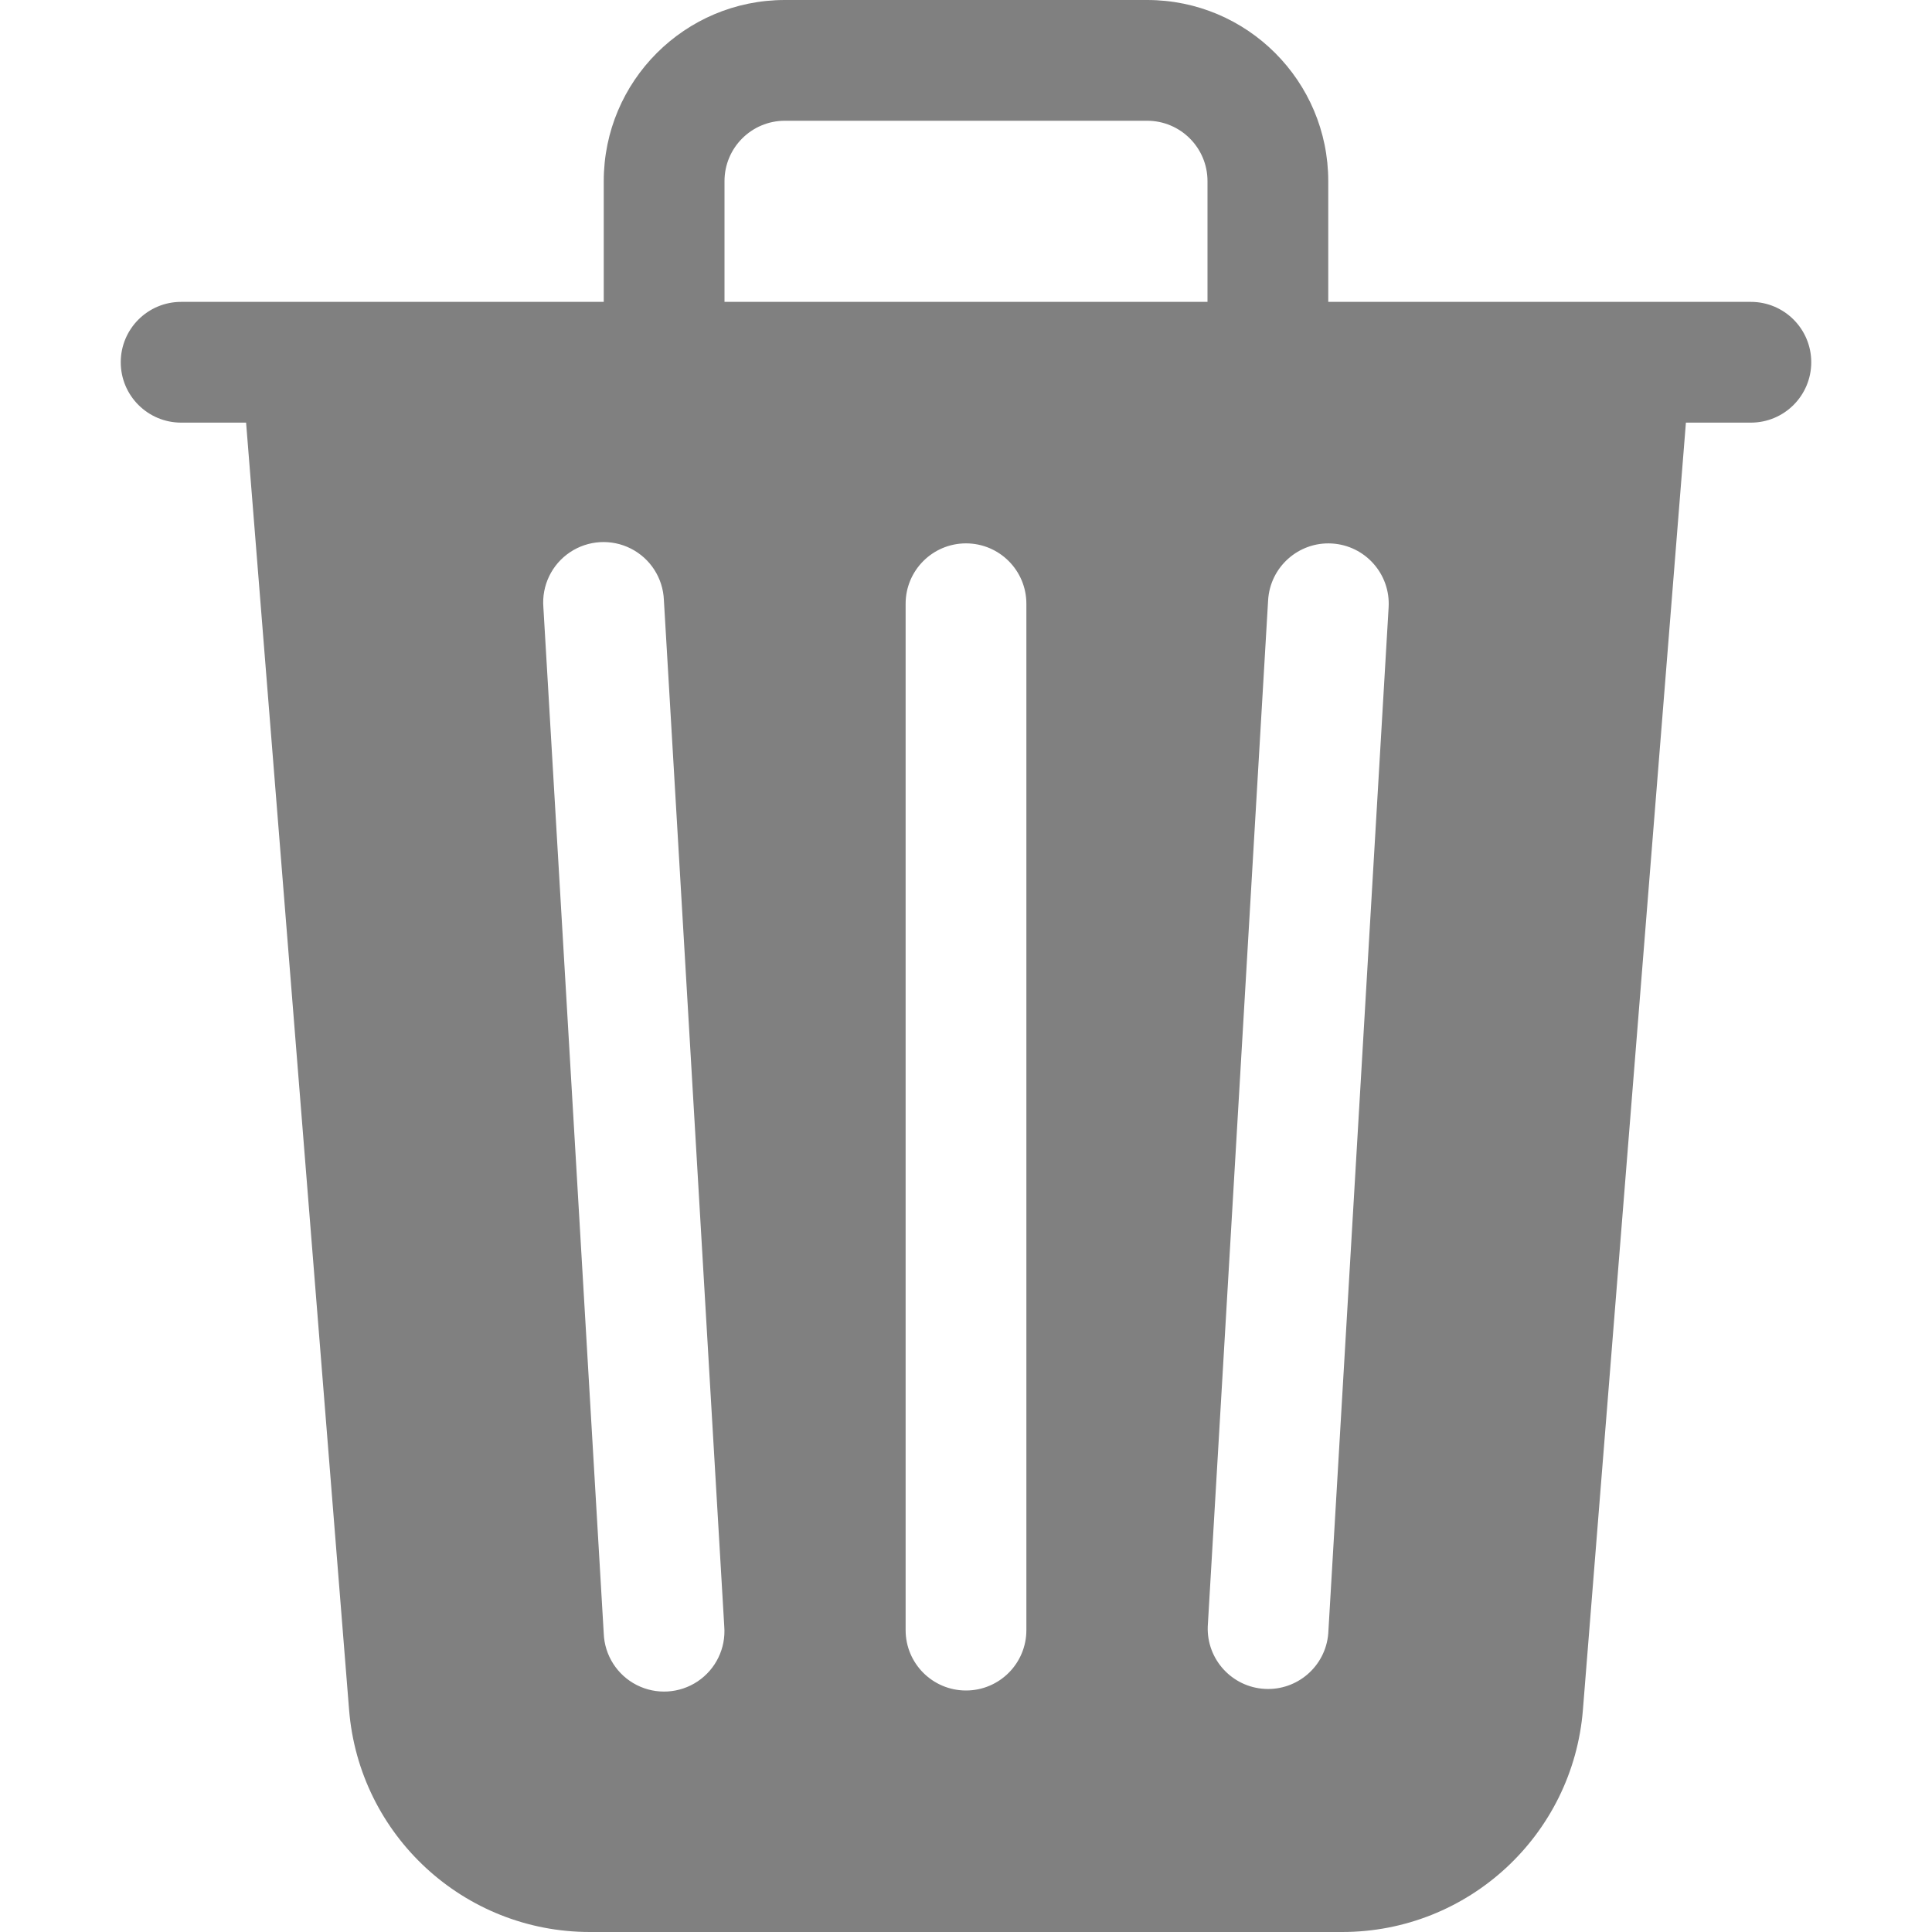
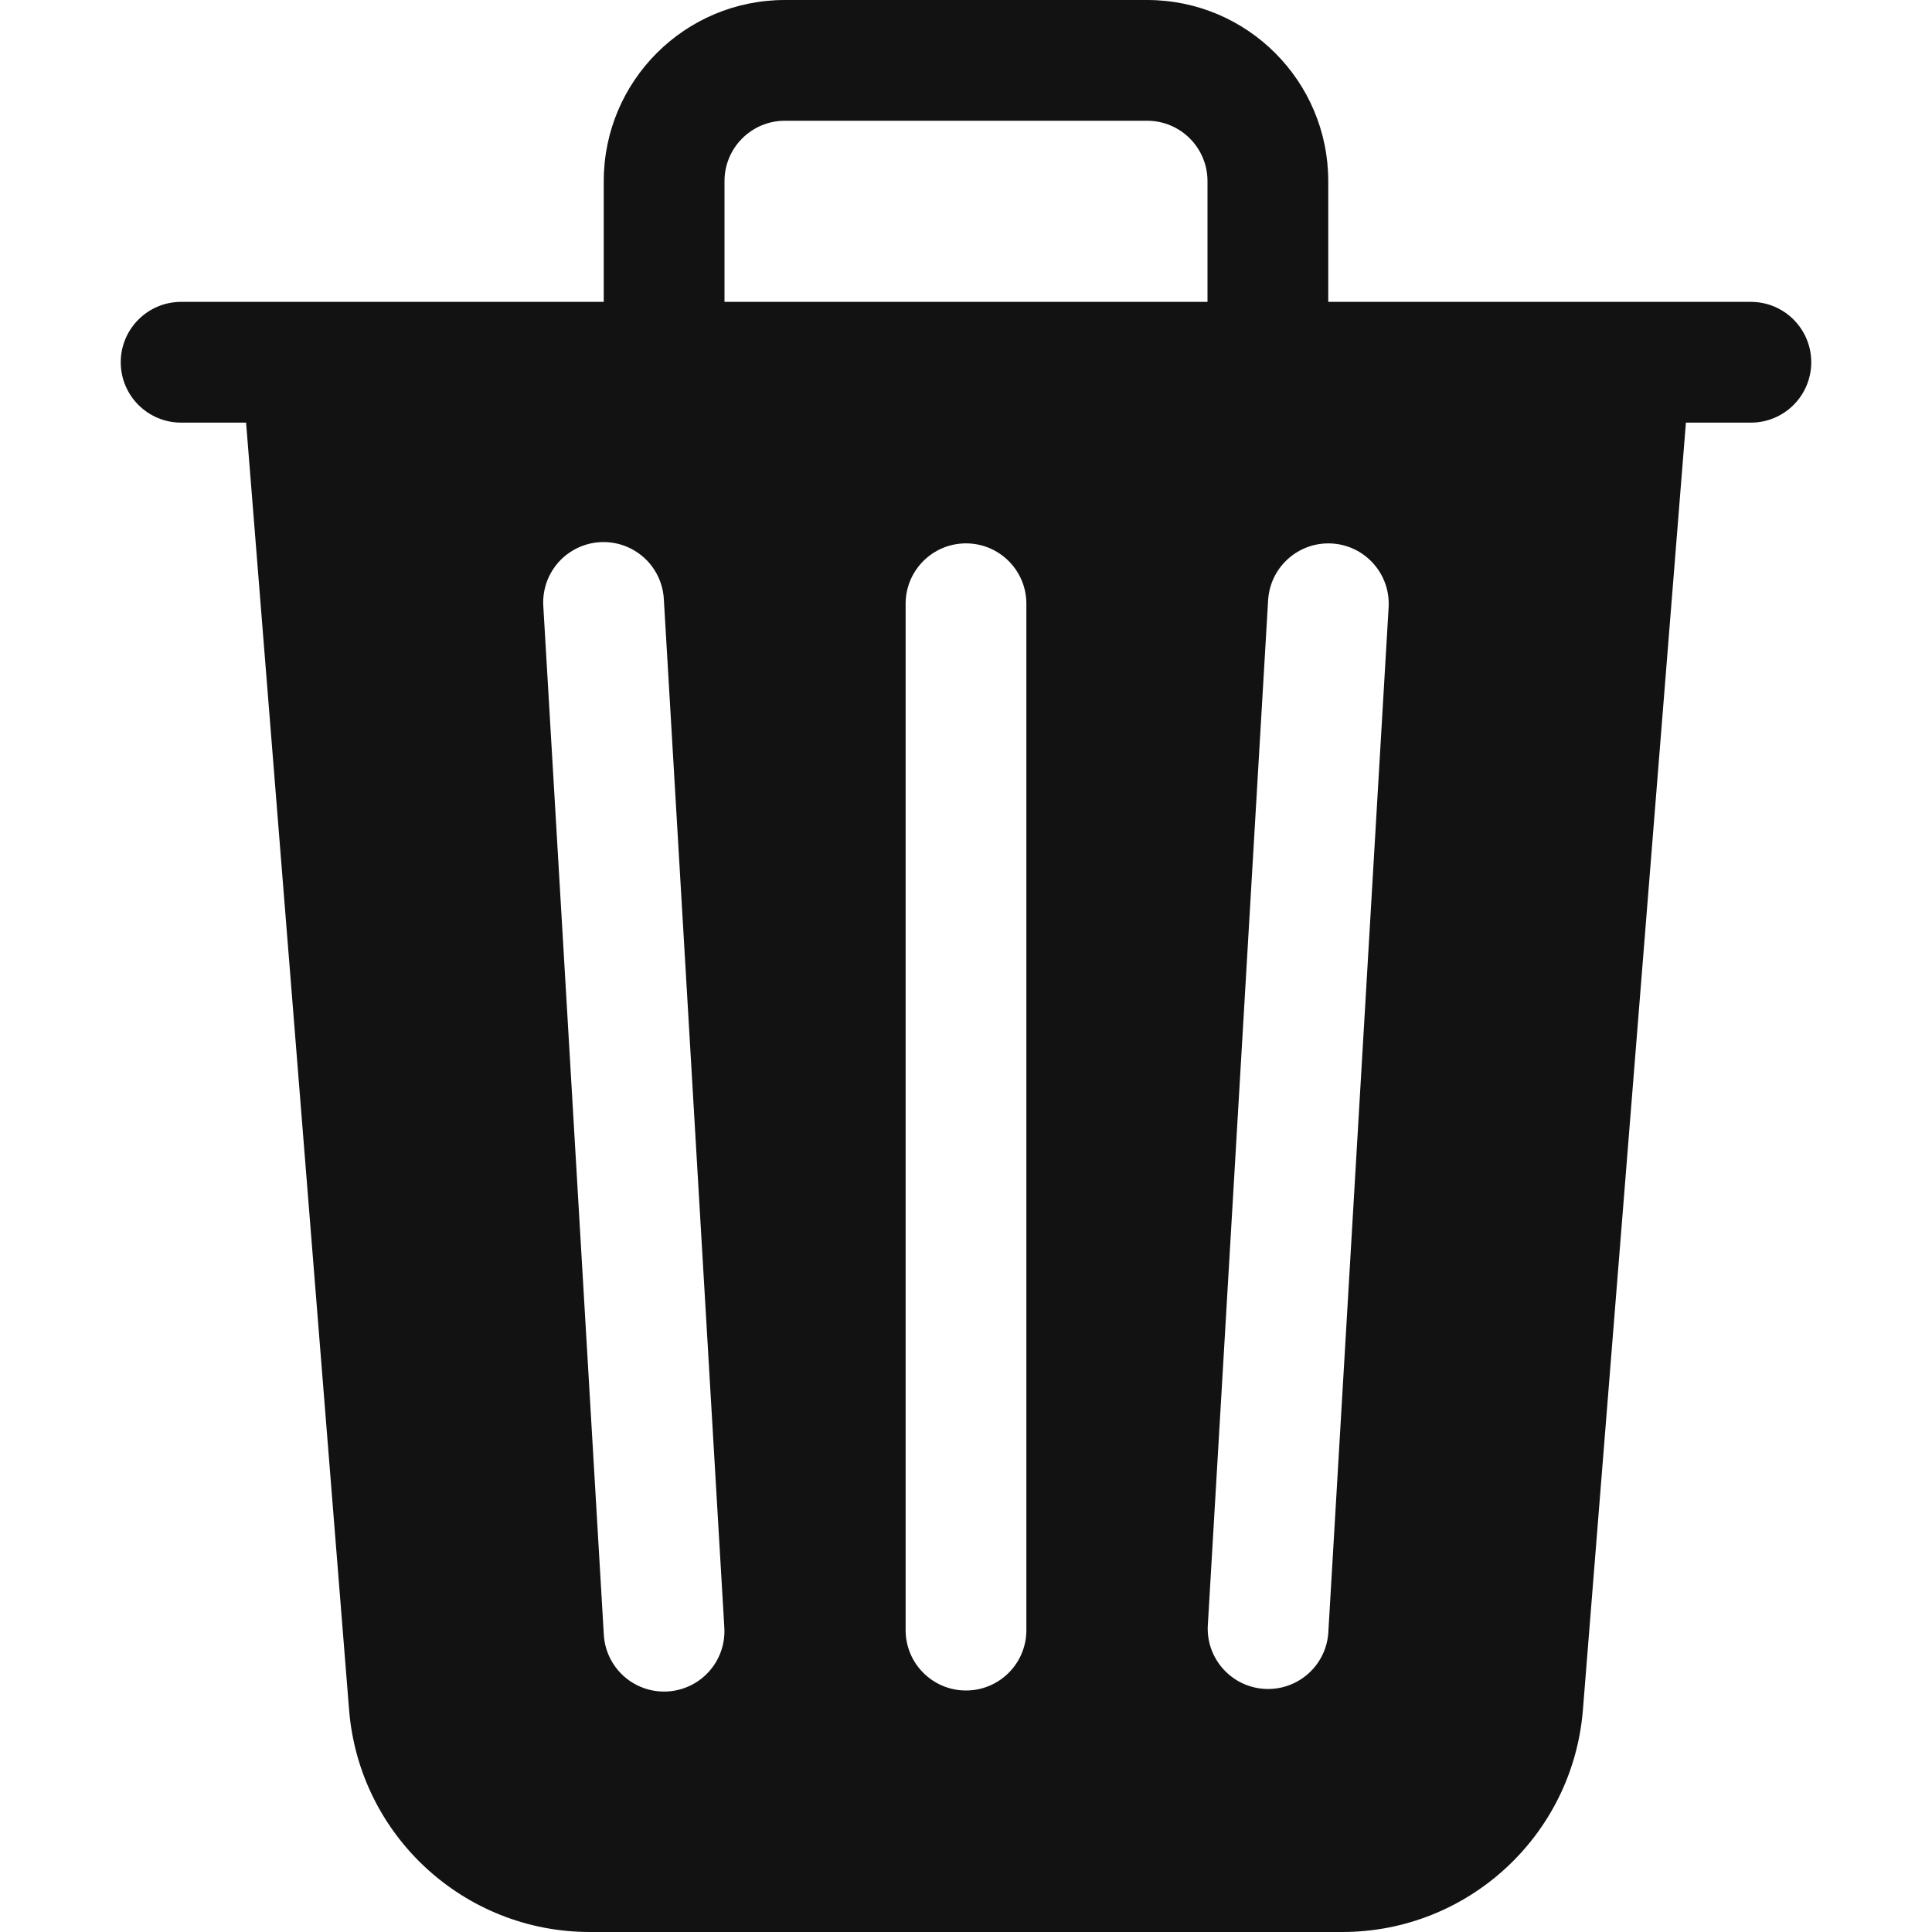
- <svg xmlns="http://www.w3.org/2000/svg" width="16" height="16" fill="gray" class="bi bi-trash3-fill" viewBox="0 0 16 16">
+ <svg xmlns="http://www.w3.org/2000/svg" width="16" height="16" fill="#121212" class="bi bi-trash3-fill" viewBox="0 0 16 16">
  <path d="M11 1.5v1h3.5a.5.5 0 0 1 0 1h-.538l-.853 10.66A2 2 0 0 1 11.115 16h-6.23a2 2 0 0 1-1.994-1.84L2.038 3.5H1.5a.5.5 0 0 1 0-1H5v-1A1.5 1.5 0 0 1 6.5 0h3A1.5 1.5 0 0 1 11 1.5Zm-5 0v1h4v-1a.5.5 0 0 0-.5-.5h-3a.5.5 0 0 0-.5.5ZM4.5 5.029l.5 8.5a.5.5 0 1 0 .998-.06l-.5-8.5a.5.5 0 1 0-.998.06Zm6.53-.528a.5.5 0 0 0-.528.47l-.5 8.5a.5.5 0 0 0 .998.058l.5-8.5a.5.5 0 0 0-.47-.528ZM8 4.5a.5.5 0 0 0-.5.5v8.5a.5.5 0 0 0 1 0V5a.5.5 0 0 0-.5-.5Z" />
</svg>
